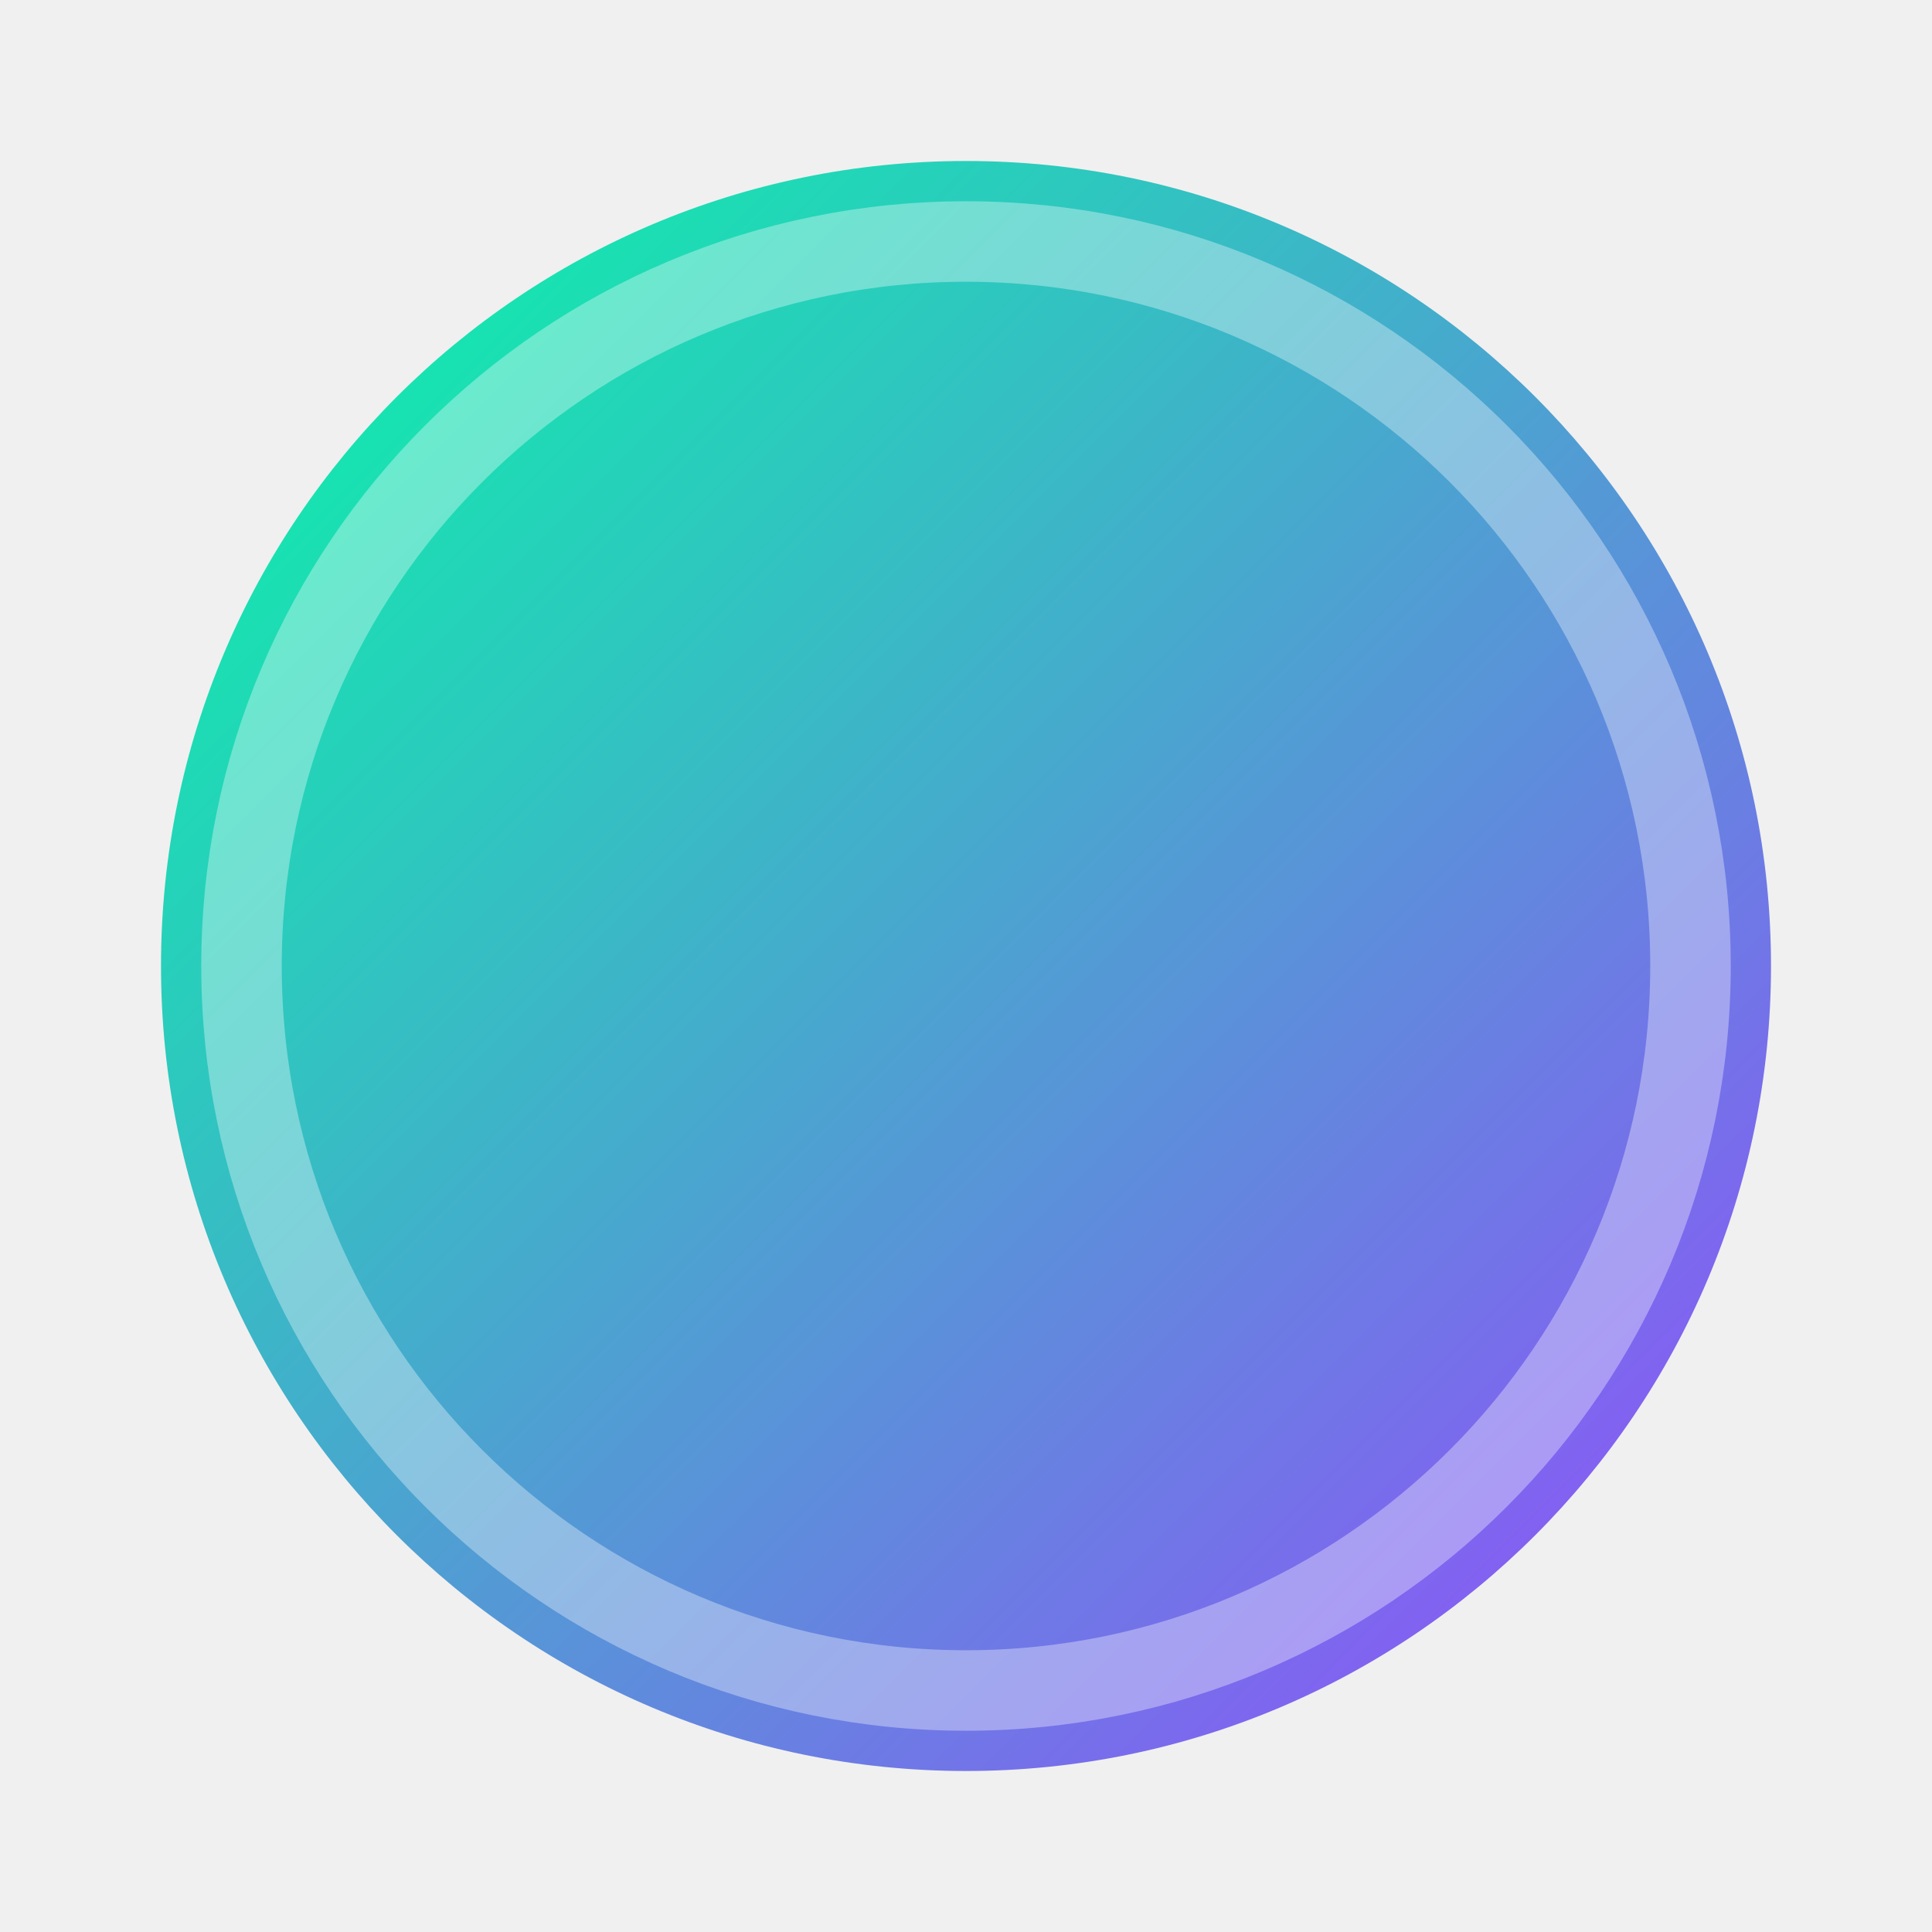
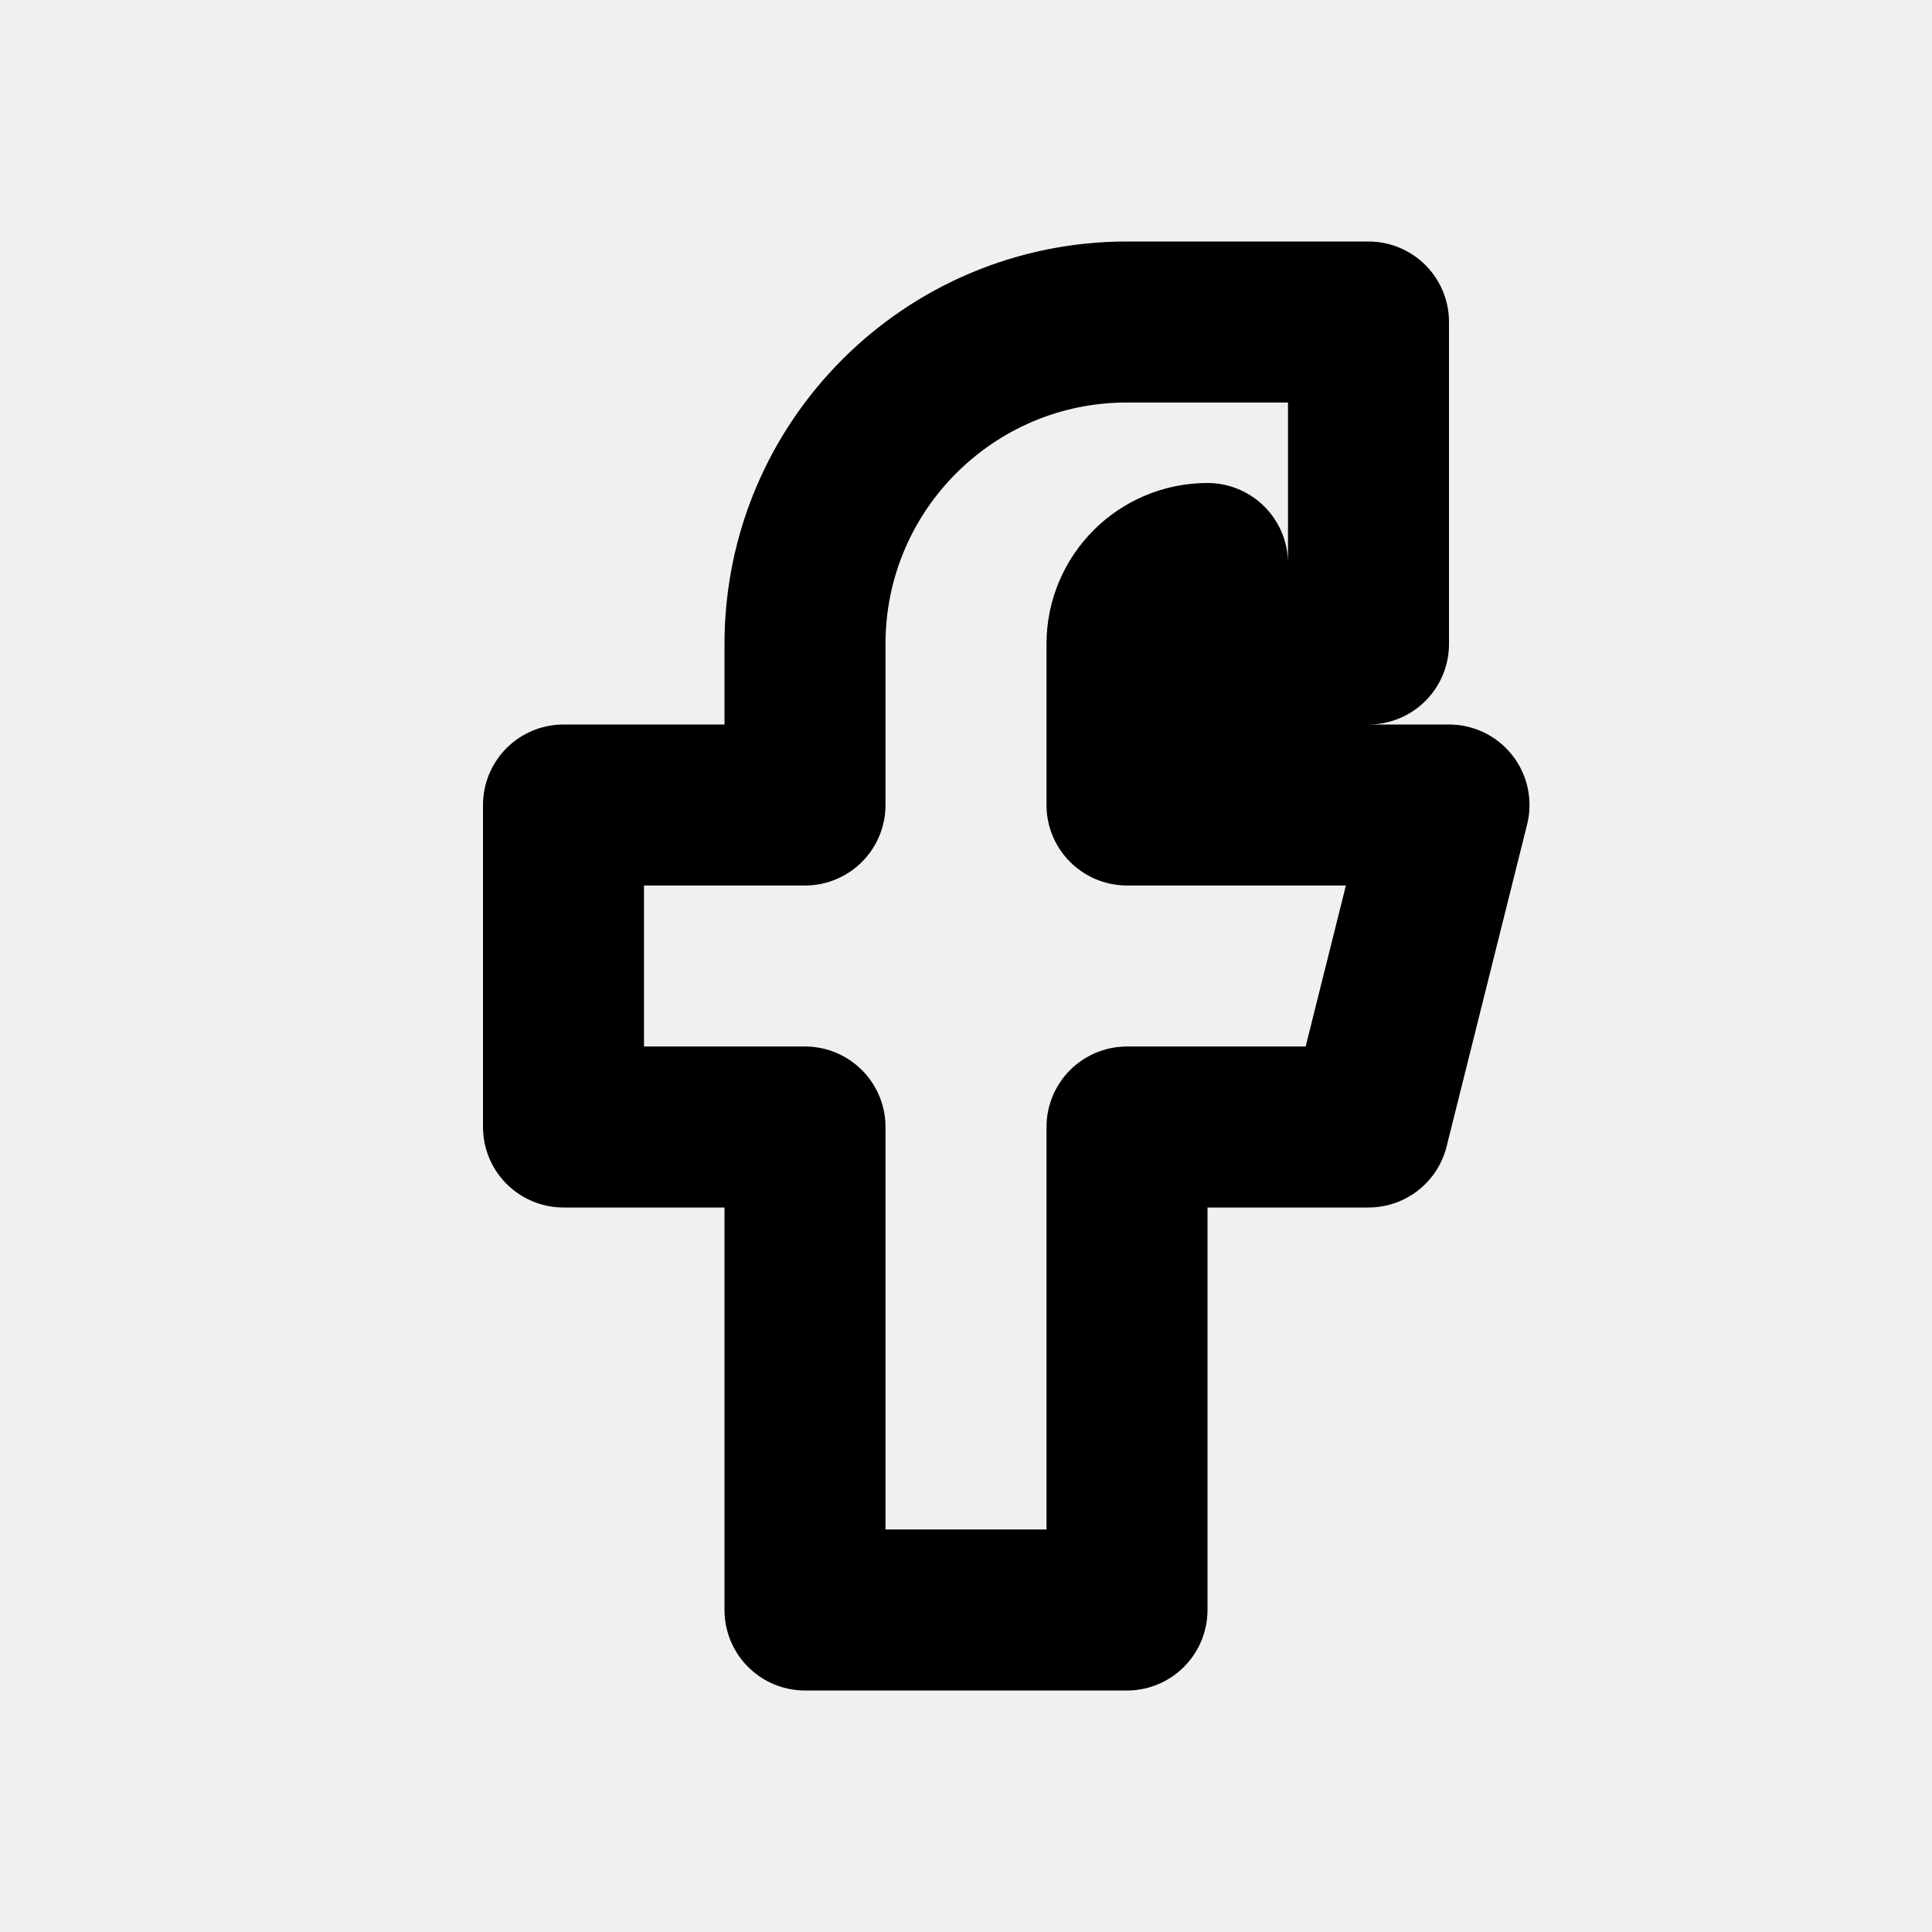
- <svg xmlns="http://www.w3.org/2000/svg" width="24" height="24" viewBox="0 0 24 24" role="img">
-   <defs>
-     <linearGradient id="grad" x1="0" y1="0" x2="1" y2="1">
-       <stop offset="0%" stop-color="#00FFA3" />
-       <stop offset="100%" stop-color="#9945FF" />
-     </linearGradient>
-   </defs>
-   <circle cx="12" cy="12" r="10" fill="url(#grad)" />
-   <circle cx="12" cy="12" r="9" fill="none" stroke="white" opacity="0.35" />
+ <svg xmlns="http://www.w3.org/2000/svg" viewBox="0 0 24 24" fill="none" stroke="currentColor" stroke-width="2" stroke-linecap="round" stroke-linejoin="round">
+   <path d="M14 8h3V4h-3a4 4 0 0 0-4 4v2H7v4h3v6h4v-6h3l1-4h-4V8a1 1 0 0 1 1-1Z" />
</svg>
